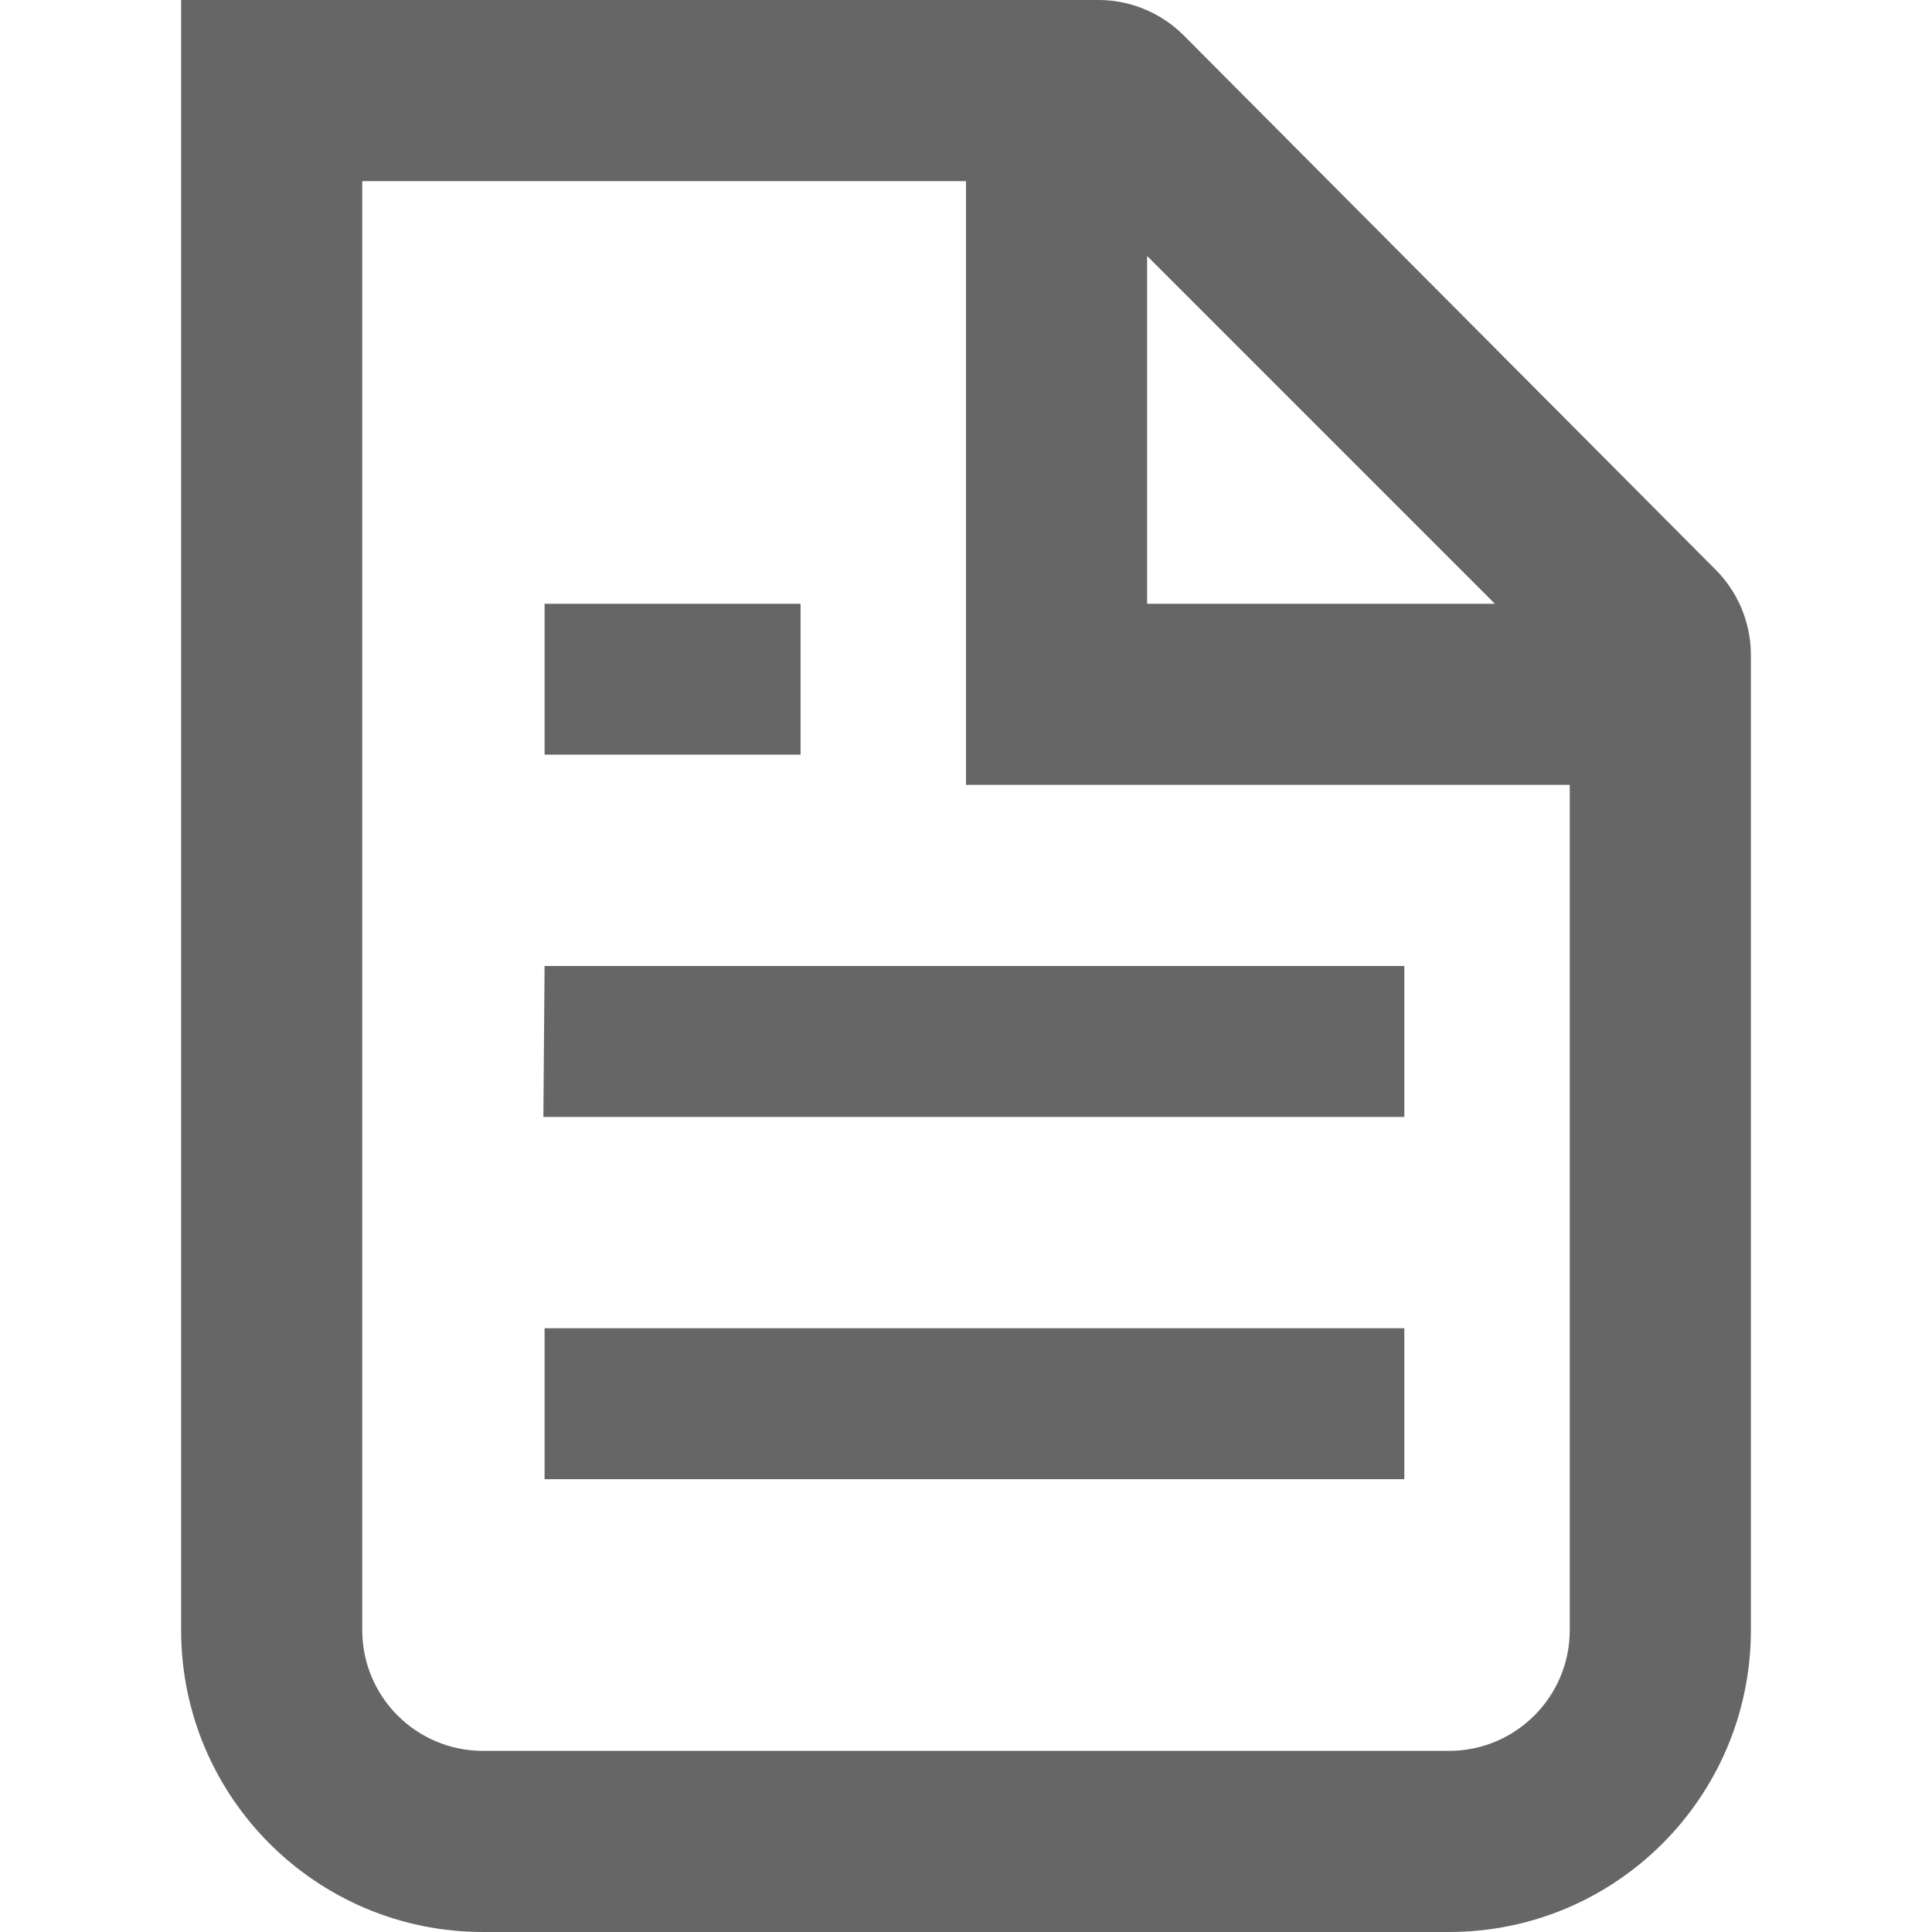
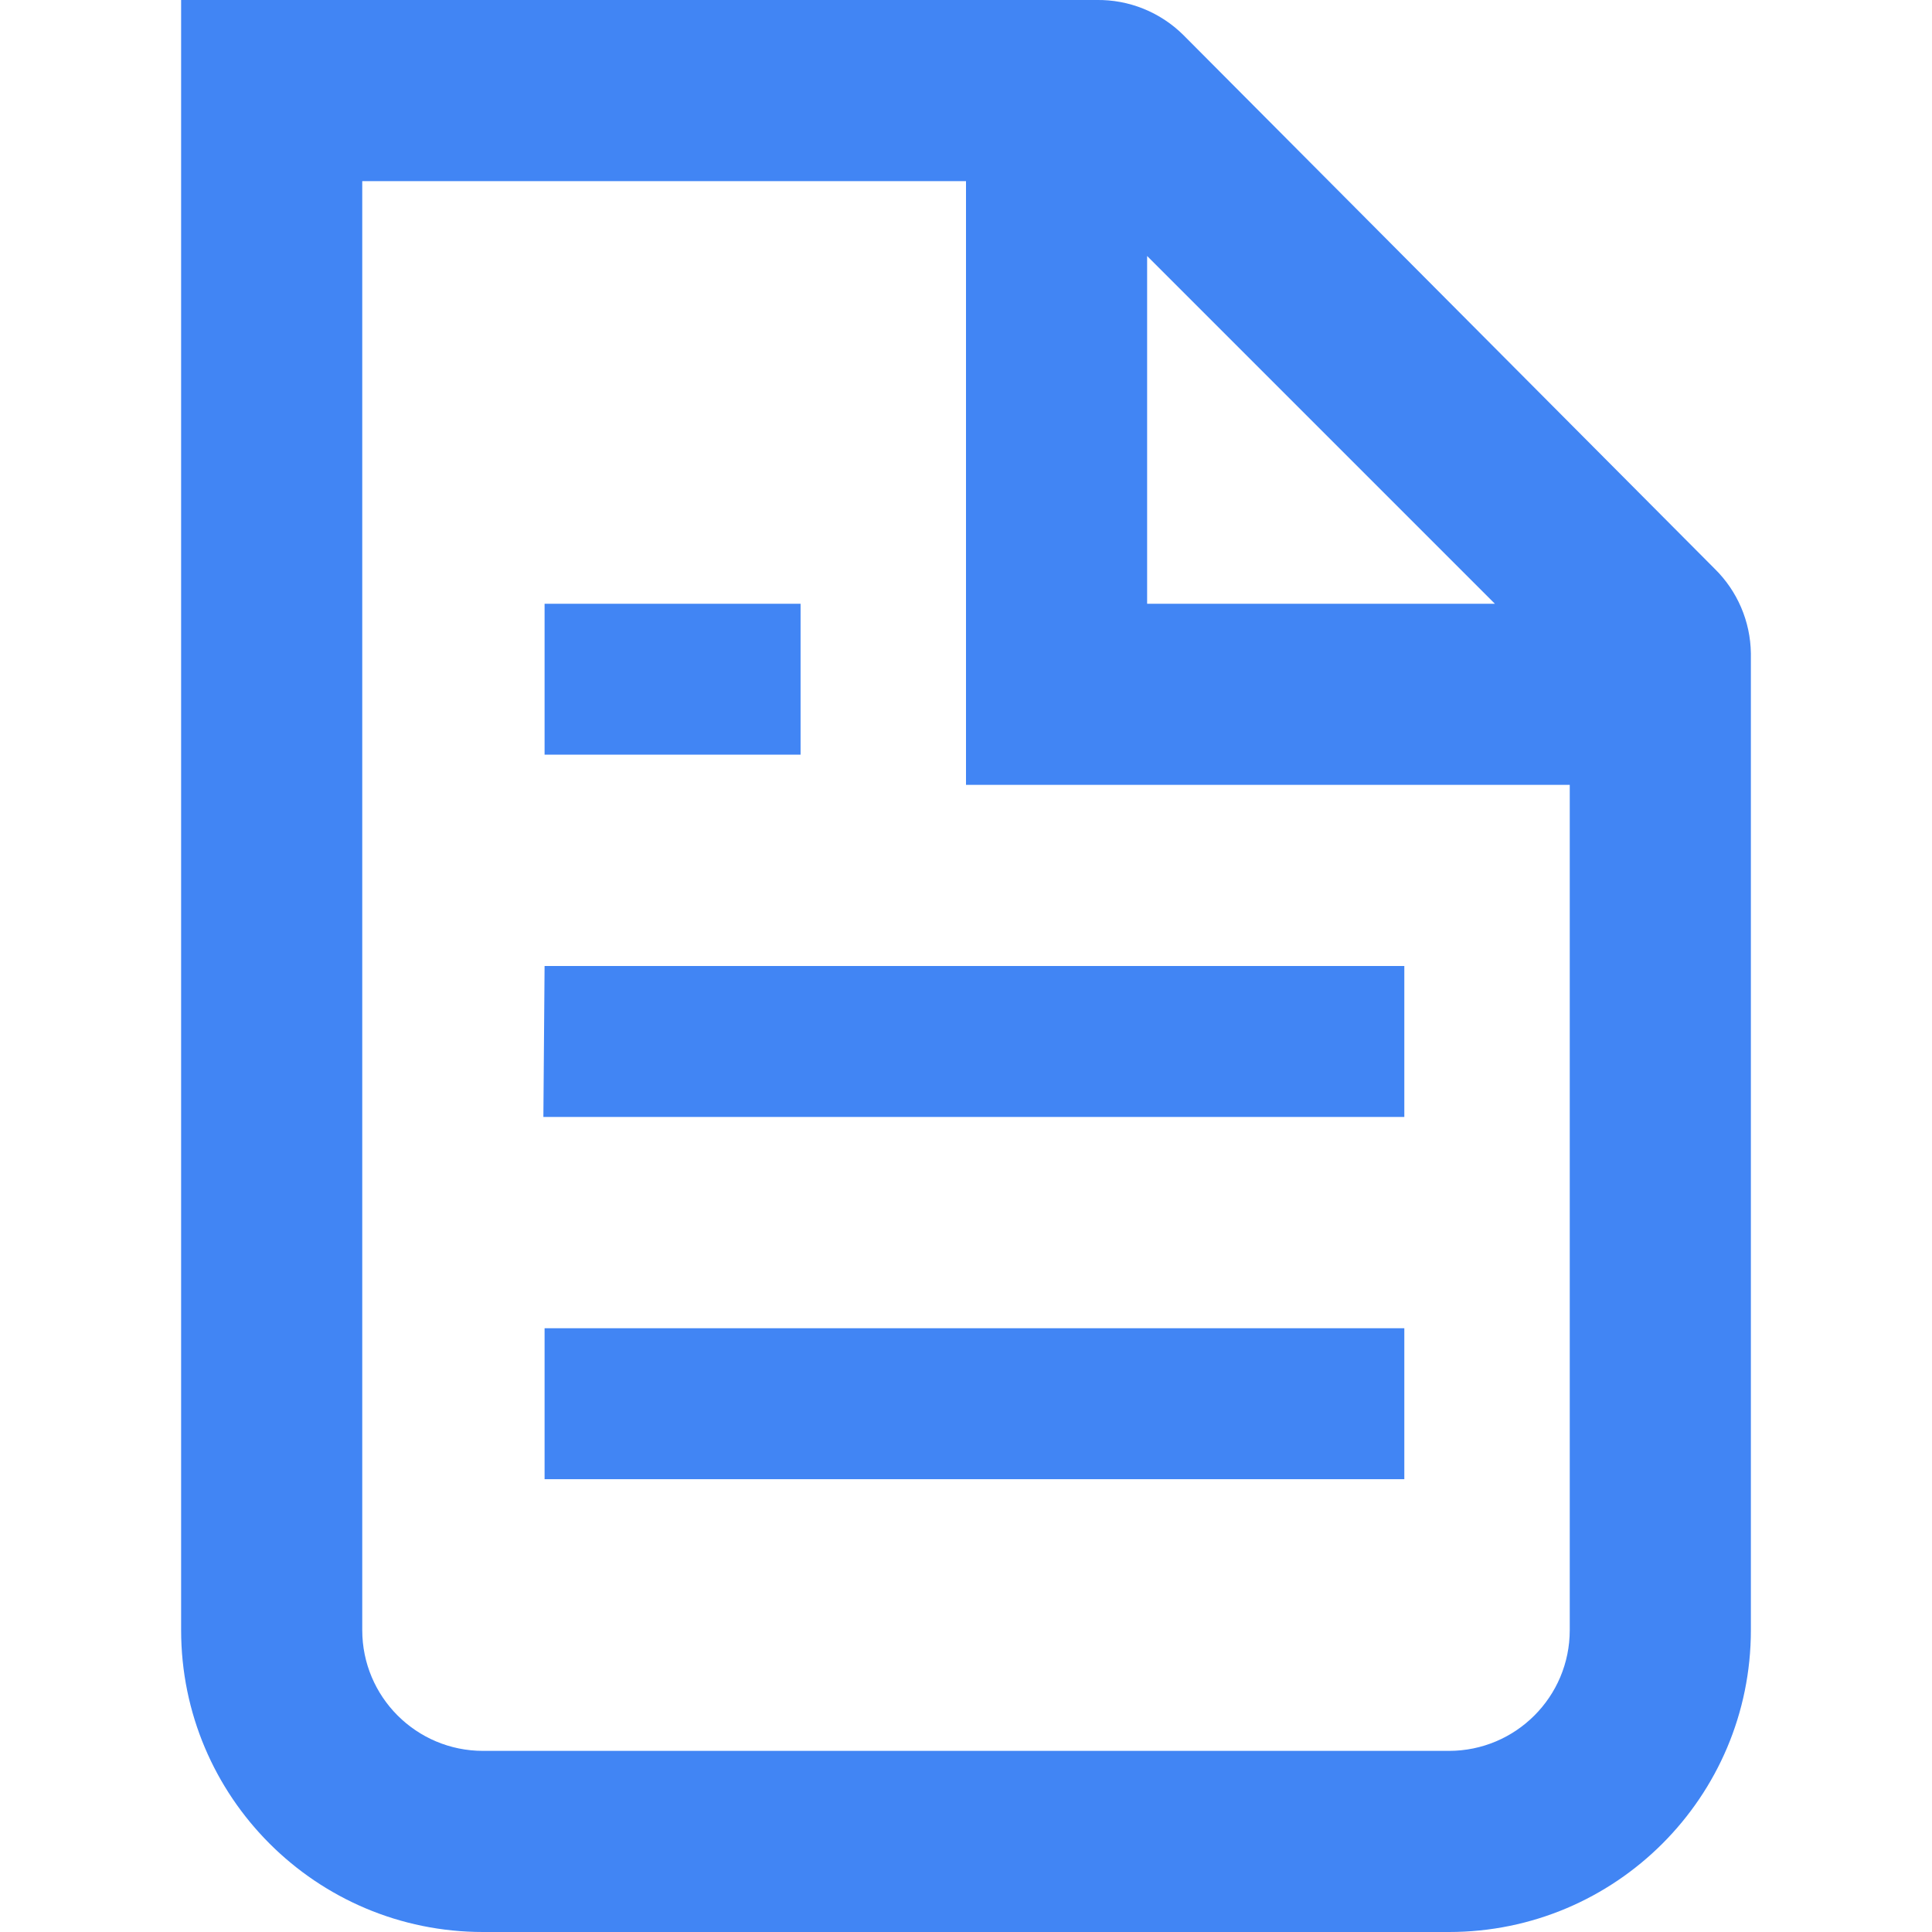
<svg xmlns="http://www.w3.org/2000/svg" fill="none" viewBox="0 0 16 16">
-   <path d="M14.5 13.5V5.41a1 1 0 0 0-.3-.7L9.8.29A1 1 0 0 0 9.08 0H1.5v13.5A2.5 2.5 0 0 0 4 16h8a2.5 2.5 0 0 0 2.5-2.5m-1.5 0v-7H8v-5H3v12a1 1 0 0 0 1 1h8a1 1 0 0 0 1-1M9.5 5V2.12L12.38 5zM5.13 5h-.62v1.25h2.12V5zm-.62 3h7.12v1.25H4.5zm.62 3h-.62v1.25h7.12V11z" clip-rule="evenodd" fill="#666" fill-rule="evenodd" />
+   <path d="M14.5 13.5V5.41a1 1 0 0 0-.3-.7L9.8.29A1 1 0 0 0 9.08 0H1.5v13.5A2.5 2.5 0 0 0 4 16h8a2.5 2.5 0 0 0 2.5-2.5m-1.5 0v-7H8v-5H3v12a1 1 0 0 0 1 1h8a1 1 0 0 0 1-1M9.5 5V2.12L12.38 5zM5.13 5h-.62v1.25h2.12V5zm-.62 3h7.12v1.25H4.5zm.62 3h-.62v1.25h7.12V11z" clip-rule="evenodd" fill="#4185f4" fill-rule="evenodd" />
</svg>
